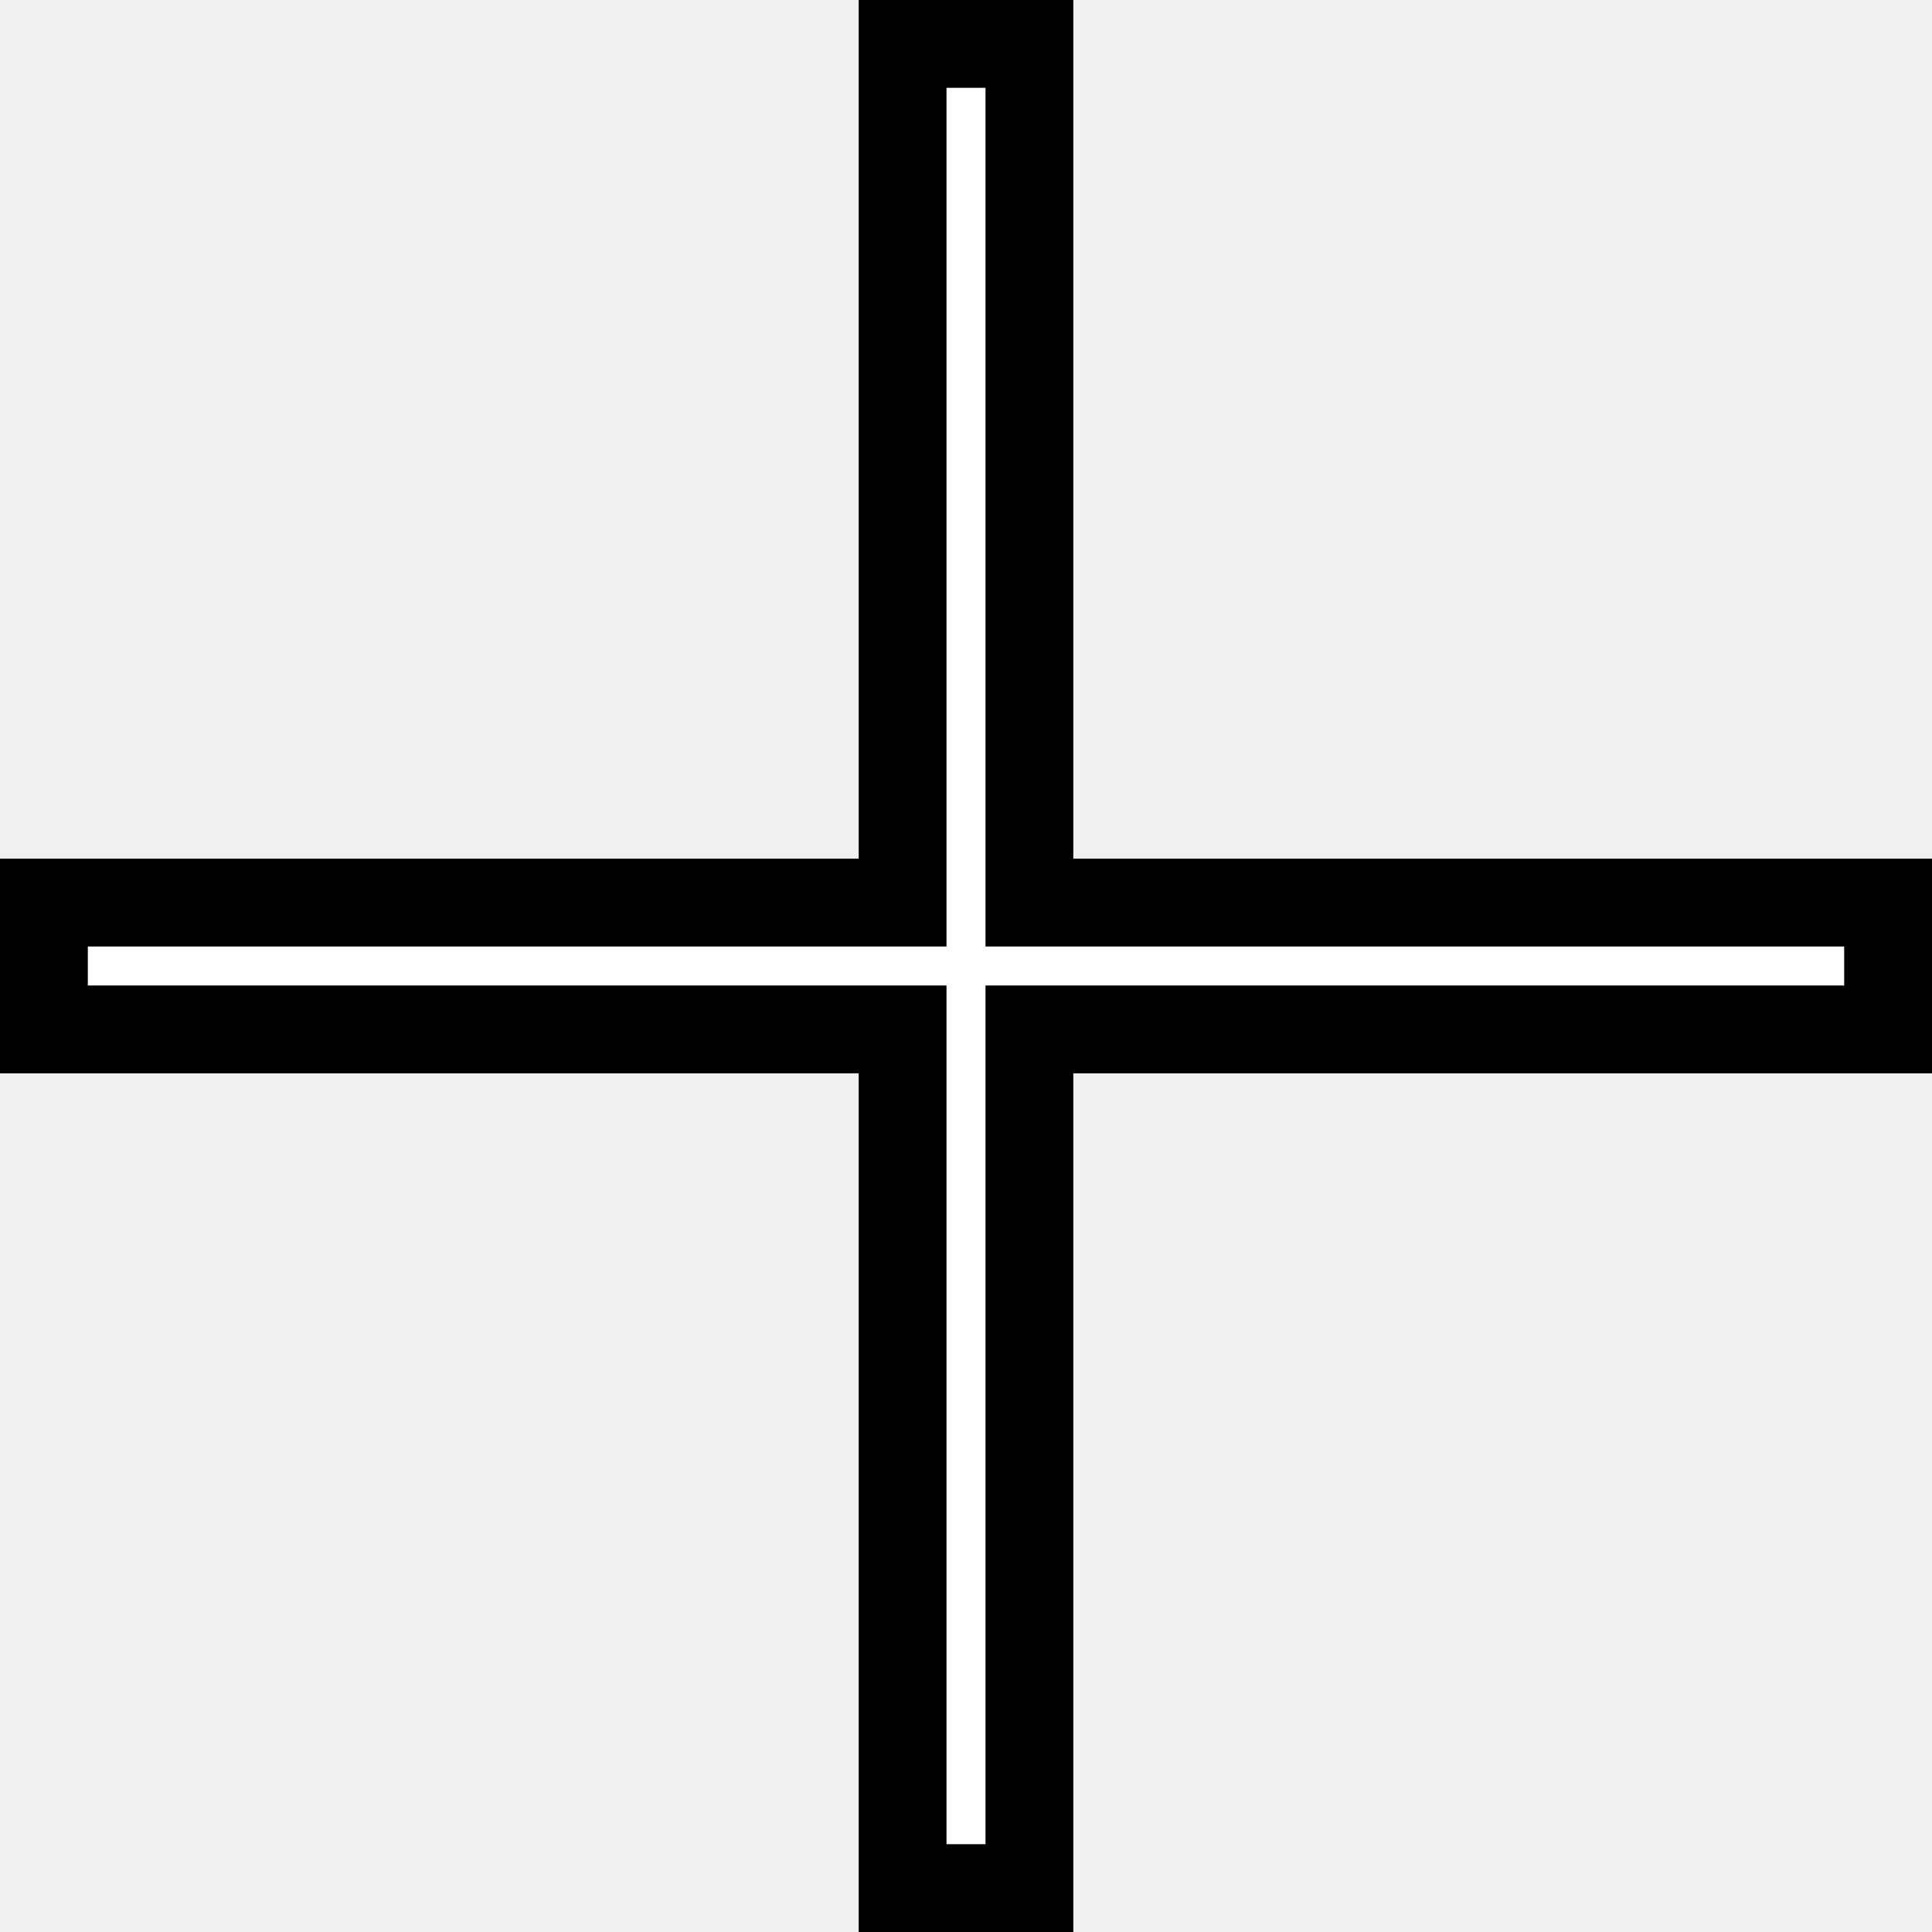
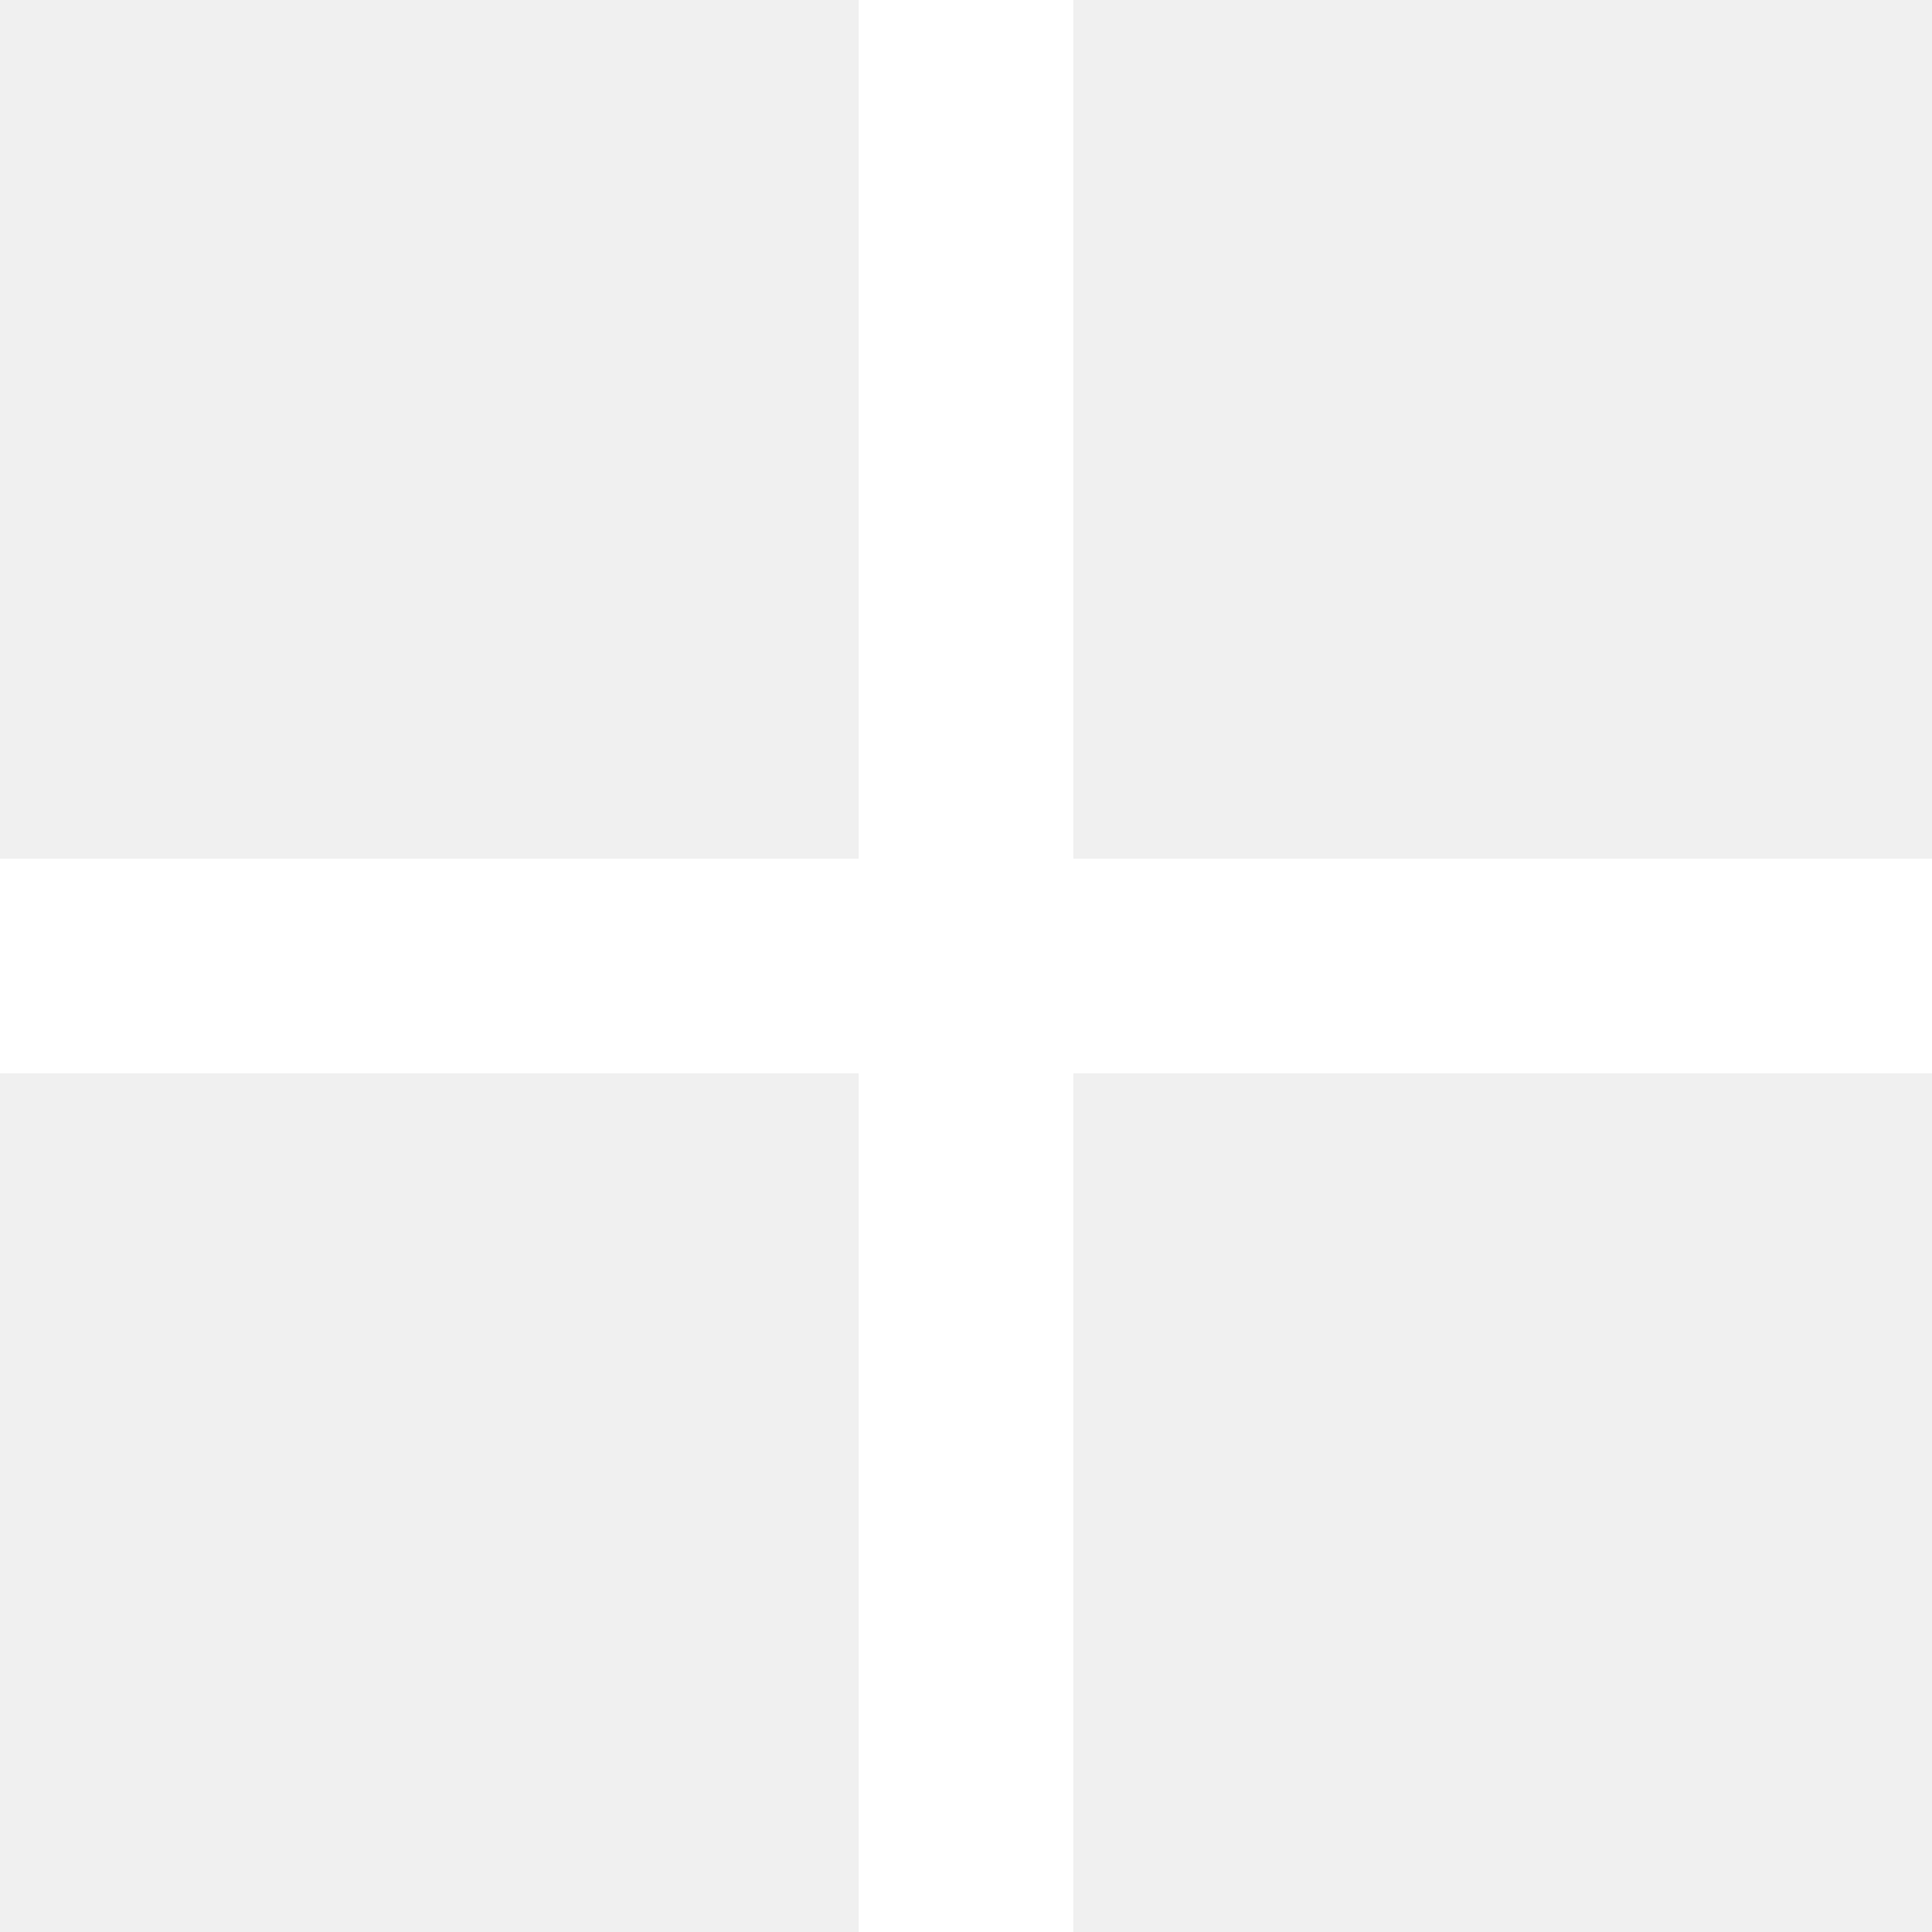
<svg xmlns="http://www.w3.org/2000/svg" width="22" height="22" viewBox="0 0 22 22" fill="none">
-   <path d="M11.722 9.778V10.278H12.222H21.5V11.722H12.222H11.722V12.222V21.5H10.278V12.222V11.722H9.778H0.5V10.278H9.778H10.278V9.778V0.5H11.722V9.778Z" fill="white" stroke="black" />
+   <path d="M22 9.778H12.222V0H9.778V9.778H0V12.222H9.778V22H12.222V12.222H22V9.778Z" fill="white" />
</svg>
